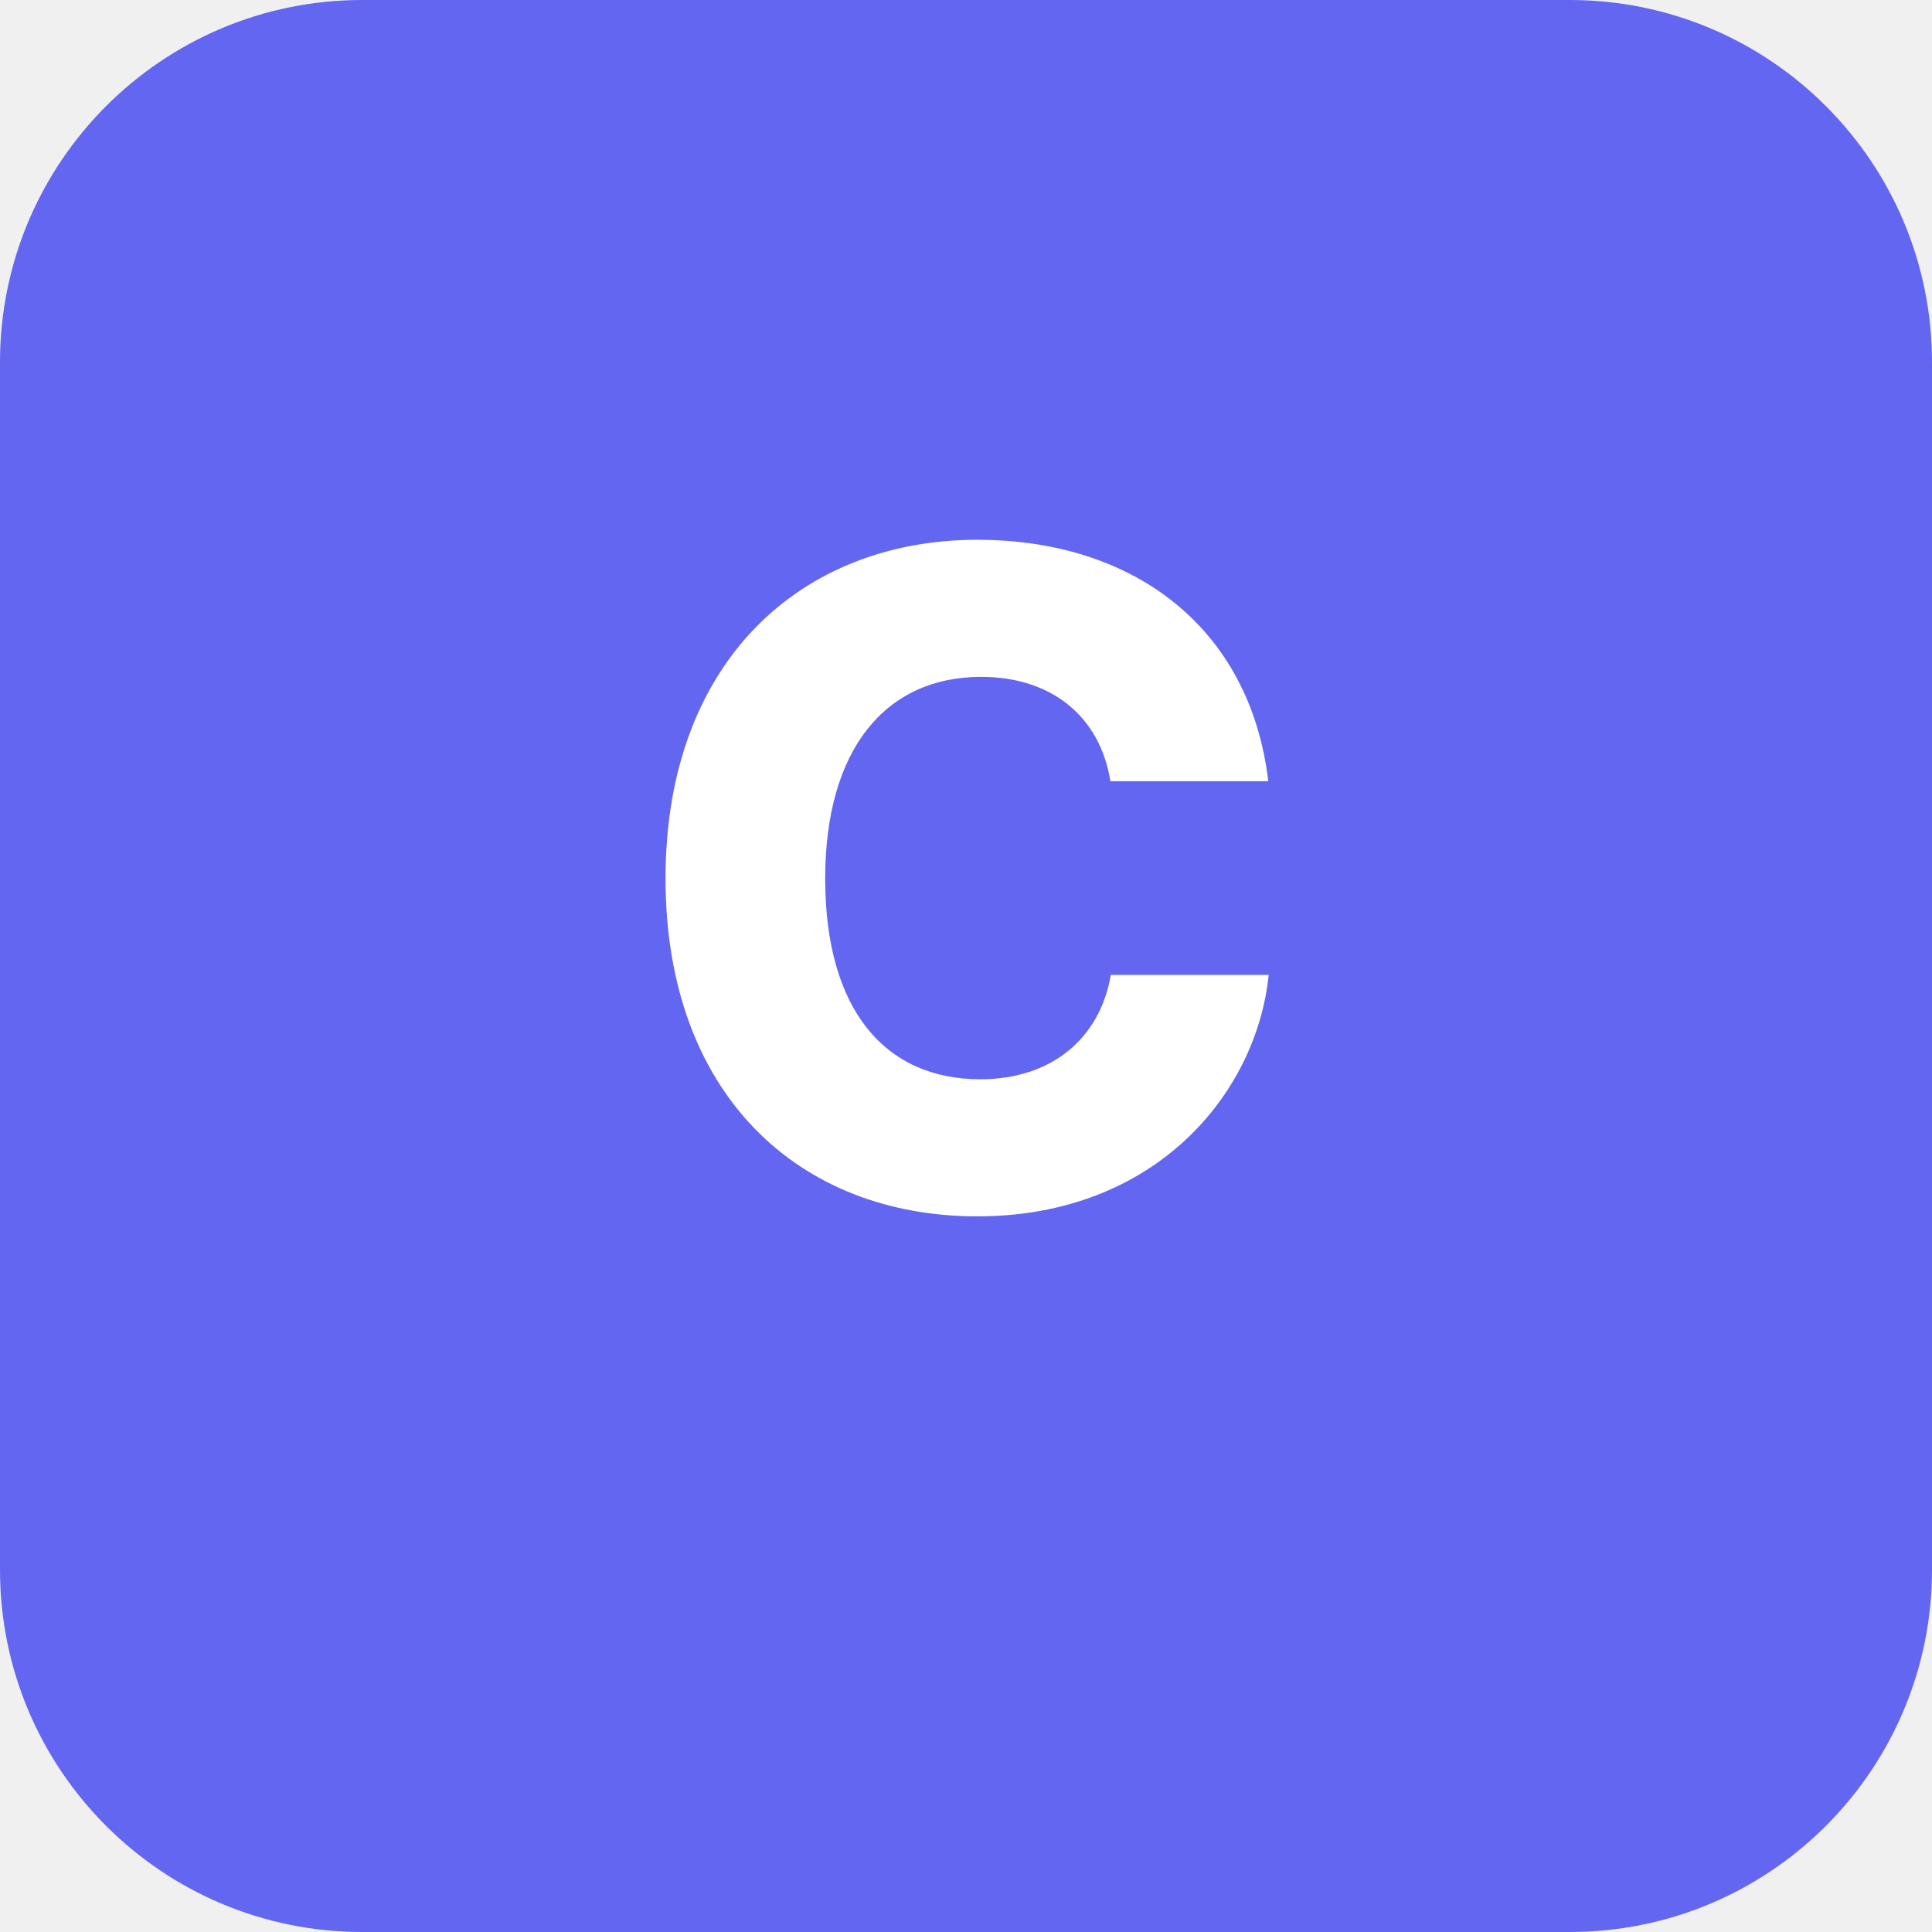
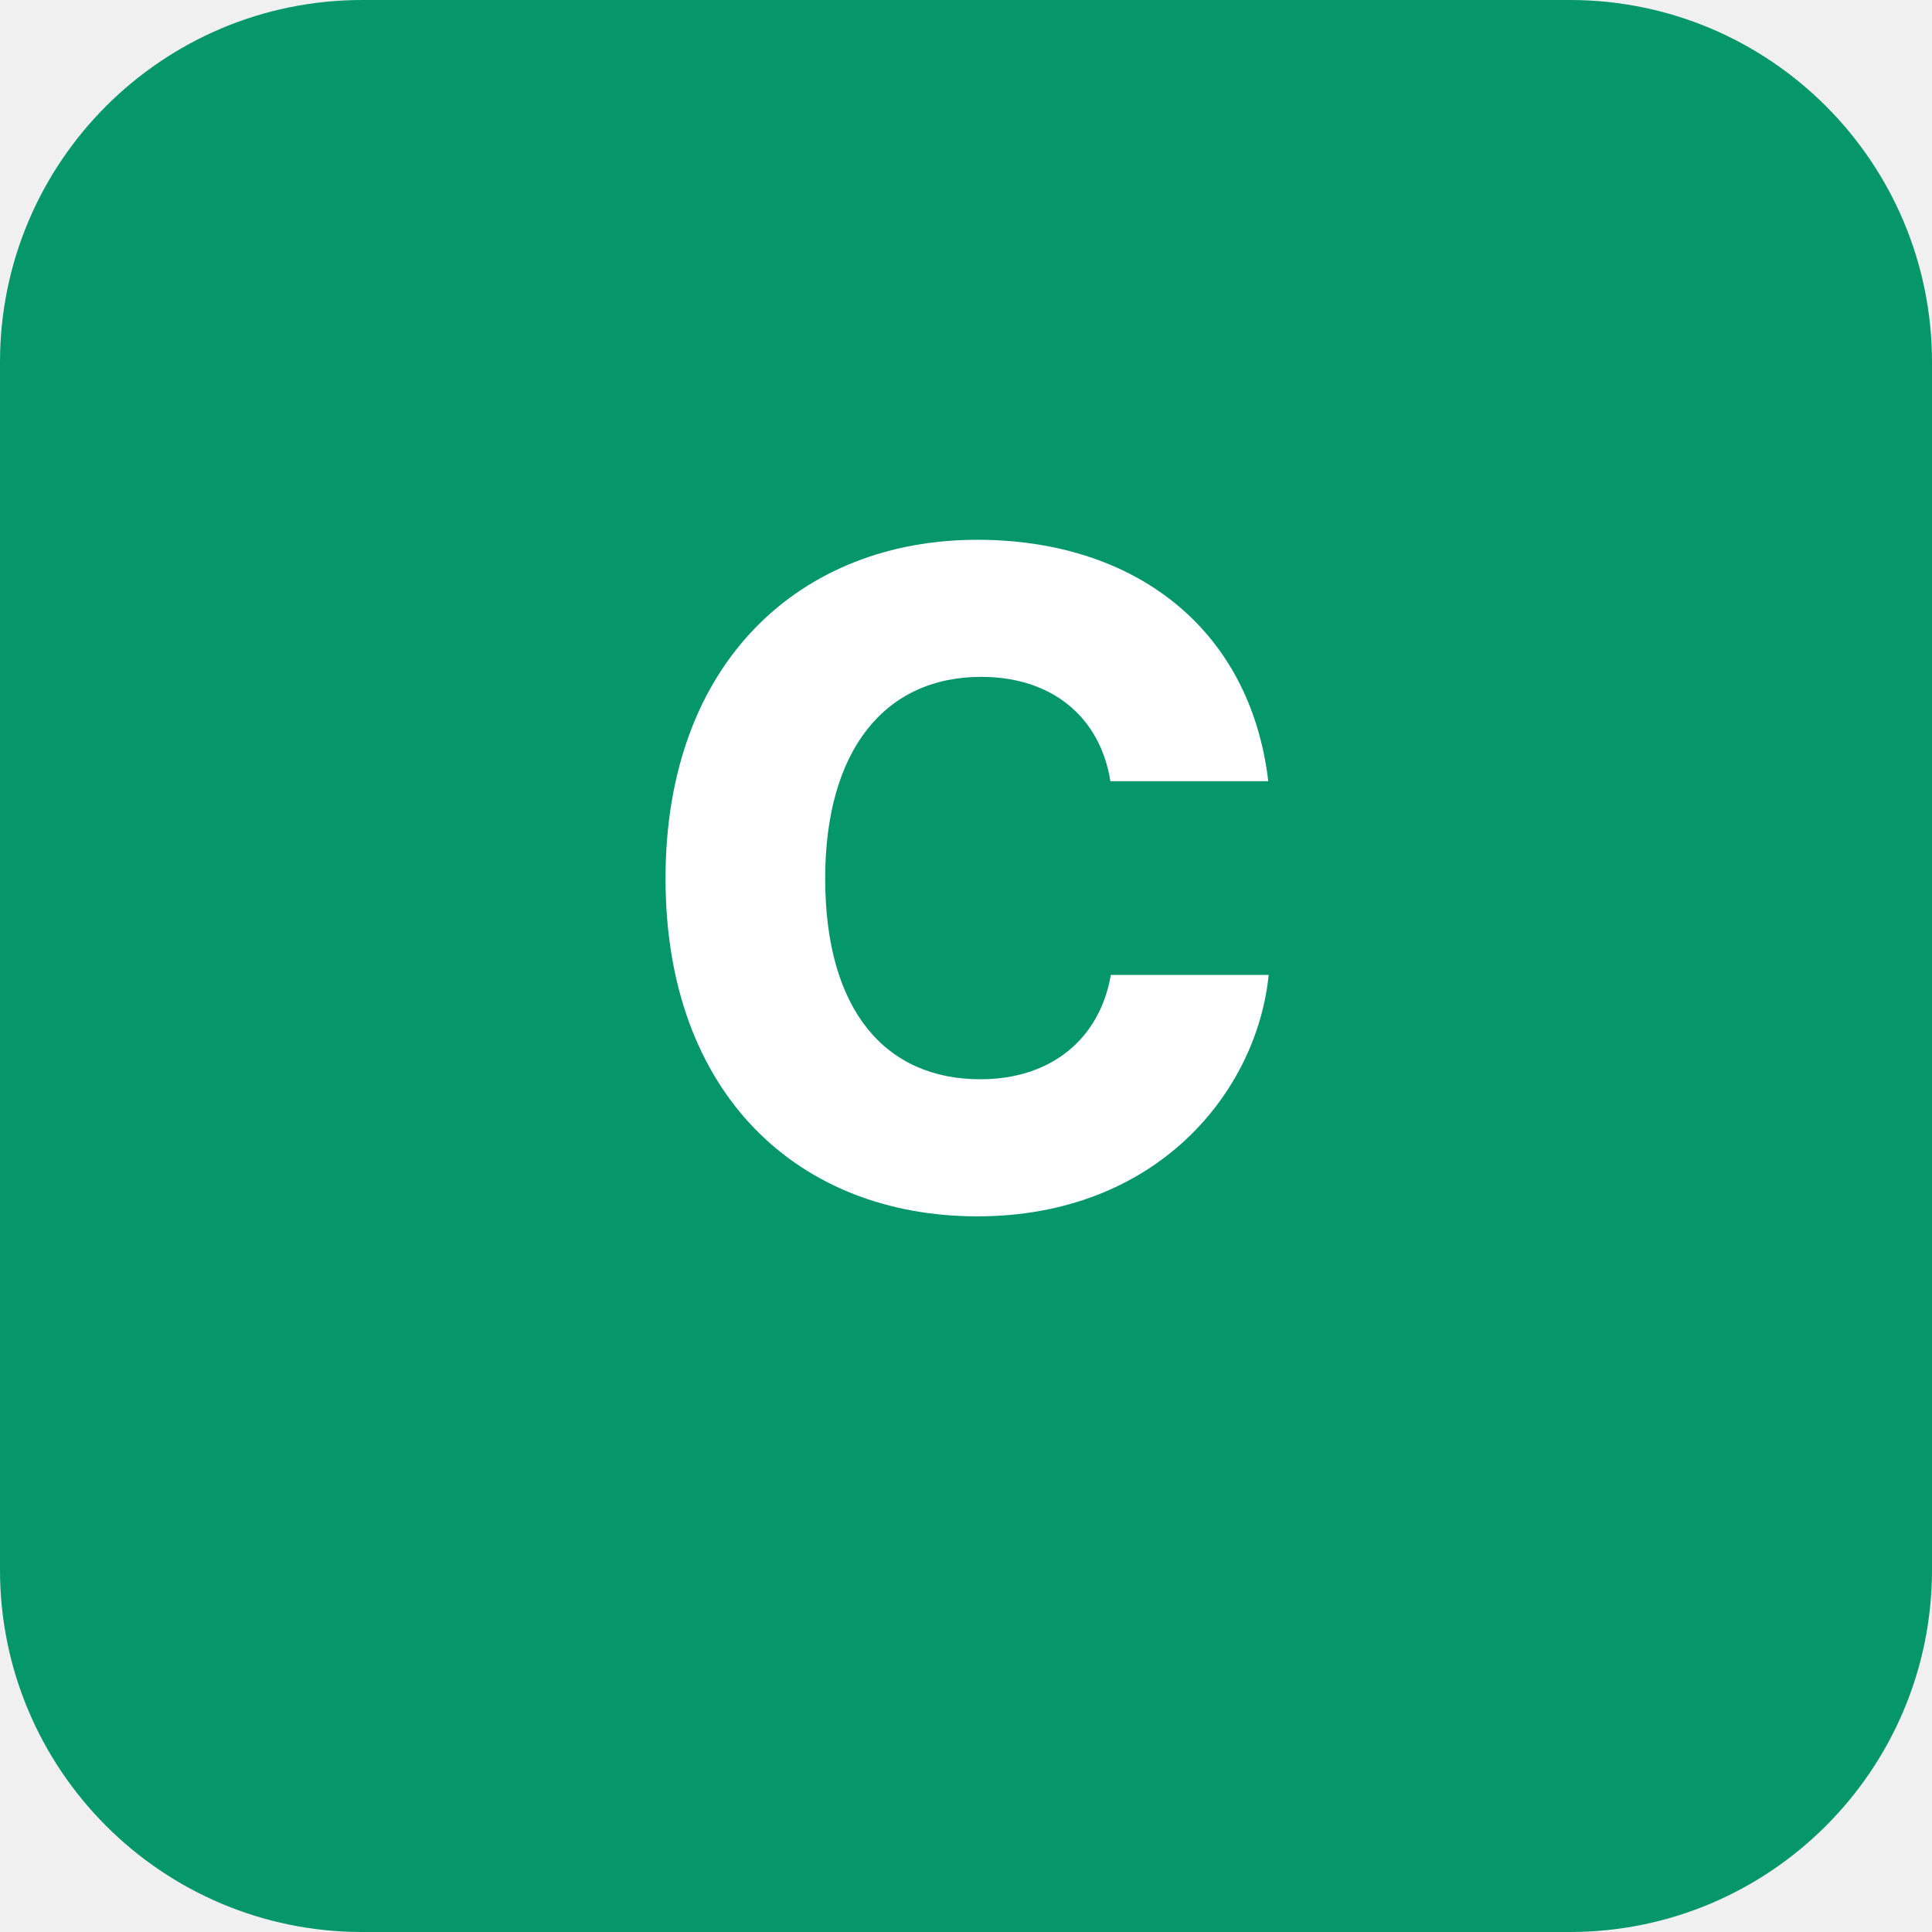
<svg xmlns="http://www.w3.org/2000/svg" viewBox="0 0 512 512">
-   <rect width="512" height="512" rx="96" fill="#6366F1" />
+   <rect width="512" height="512" rx="96" fill="#059669" />
  <text x="256" y="320" font-family="system-ui, -apple-system, sans-serif" font-size="240" font-weight="800" fill="#FFFFFF" text-anchor="middle" letter-spacing="-8">C</text>
</svg>
